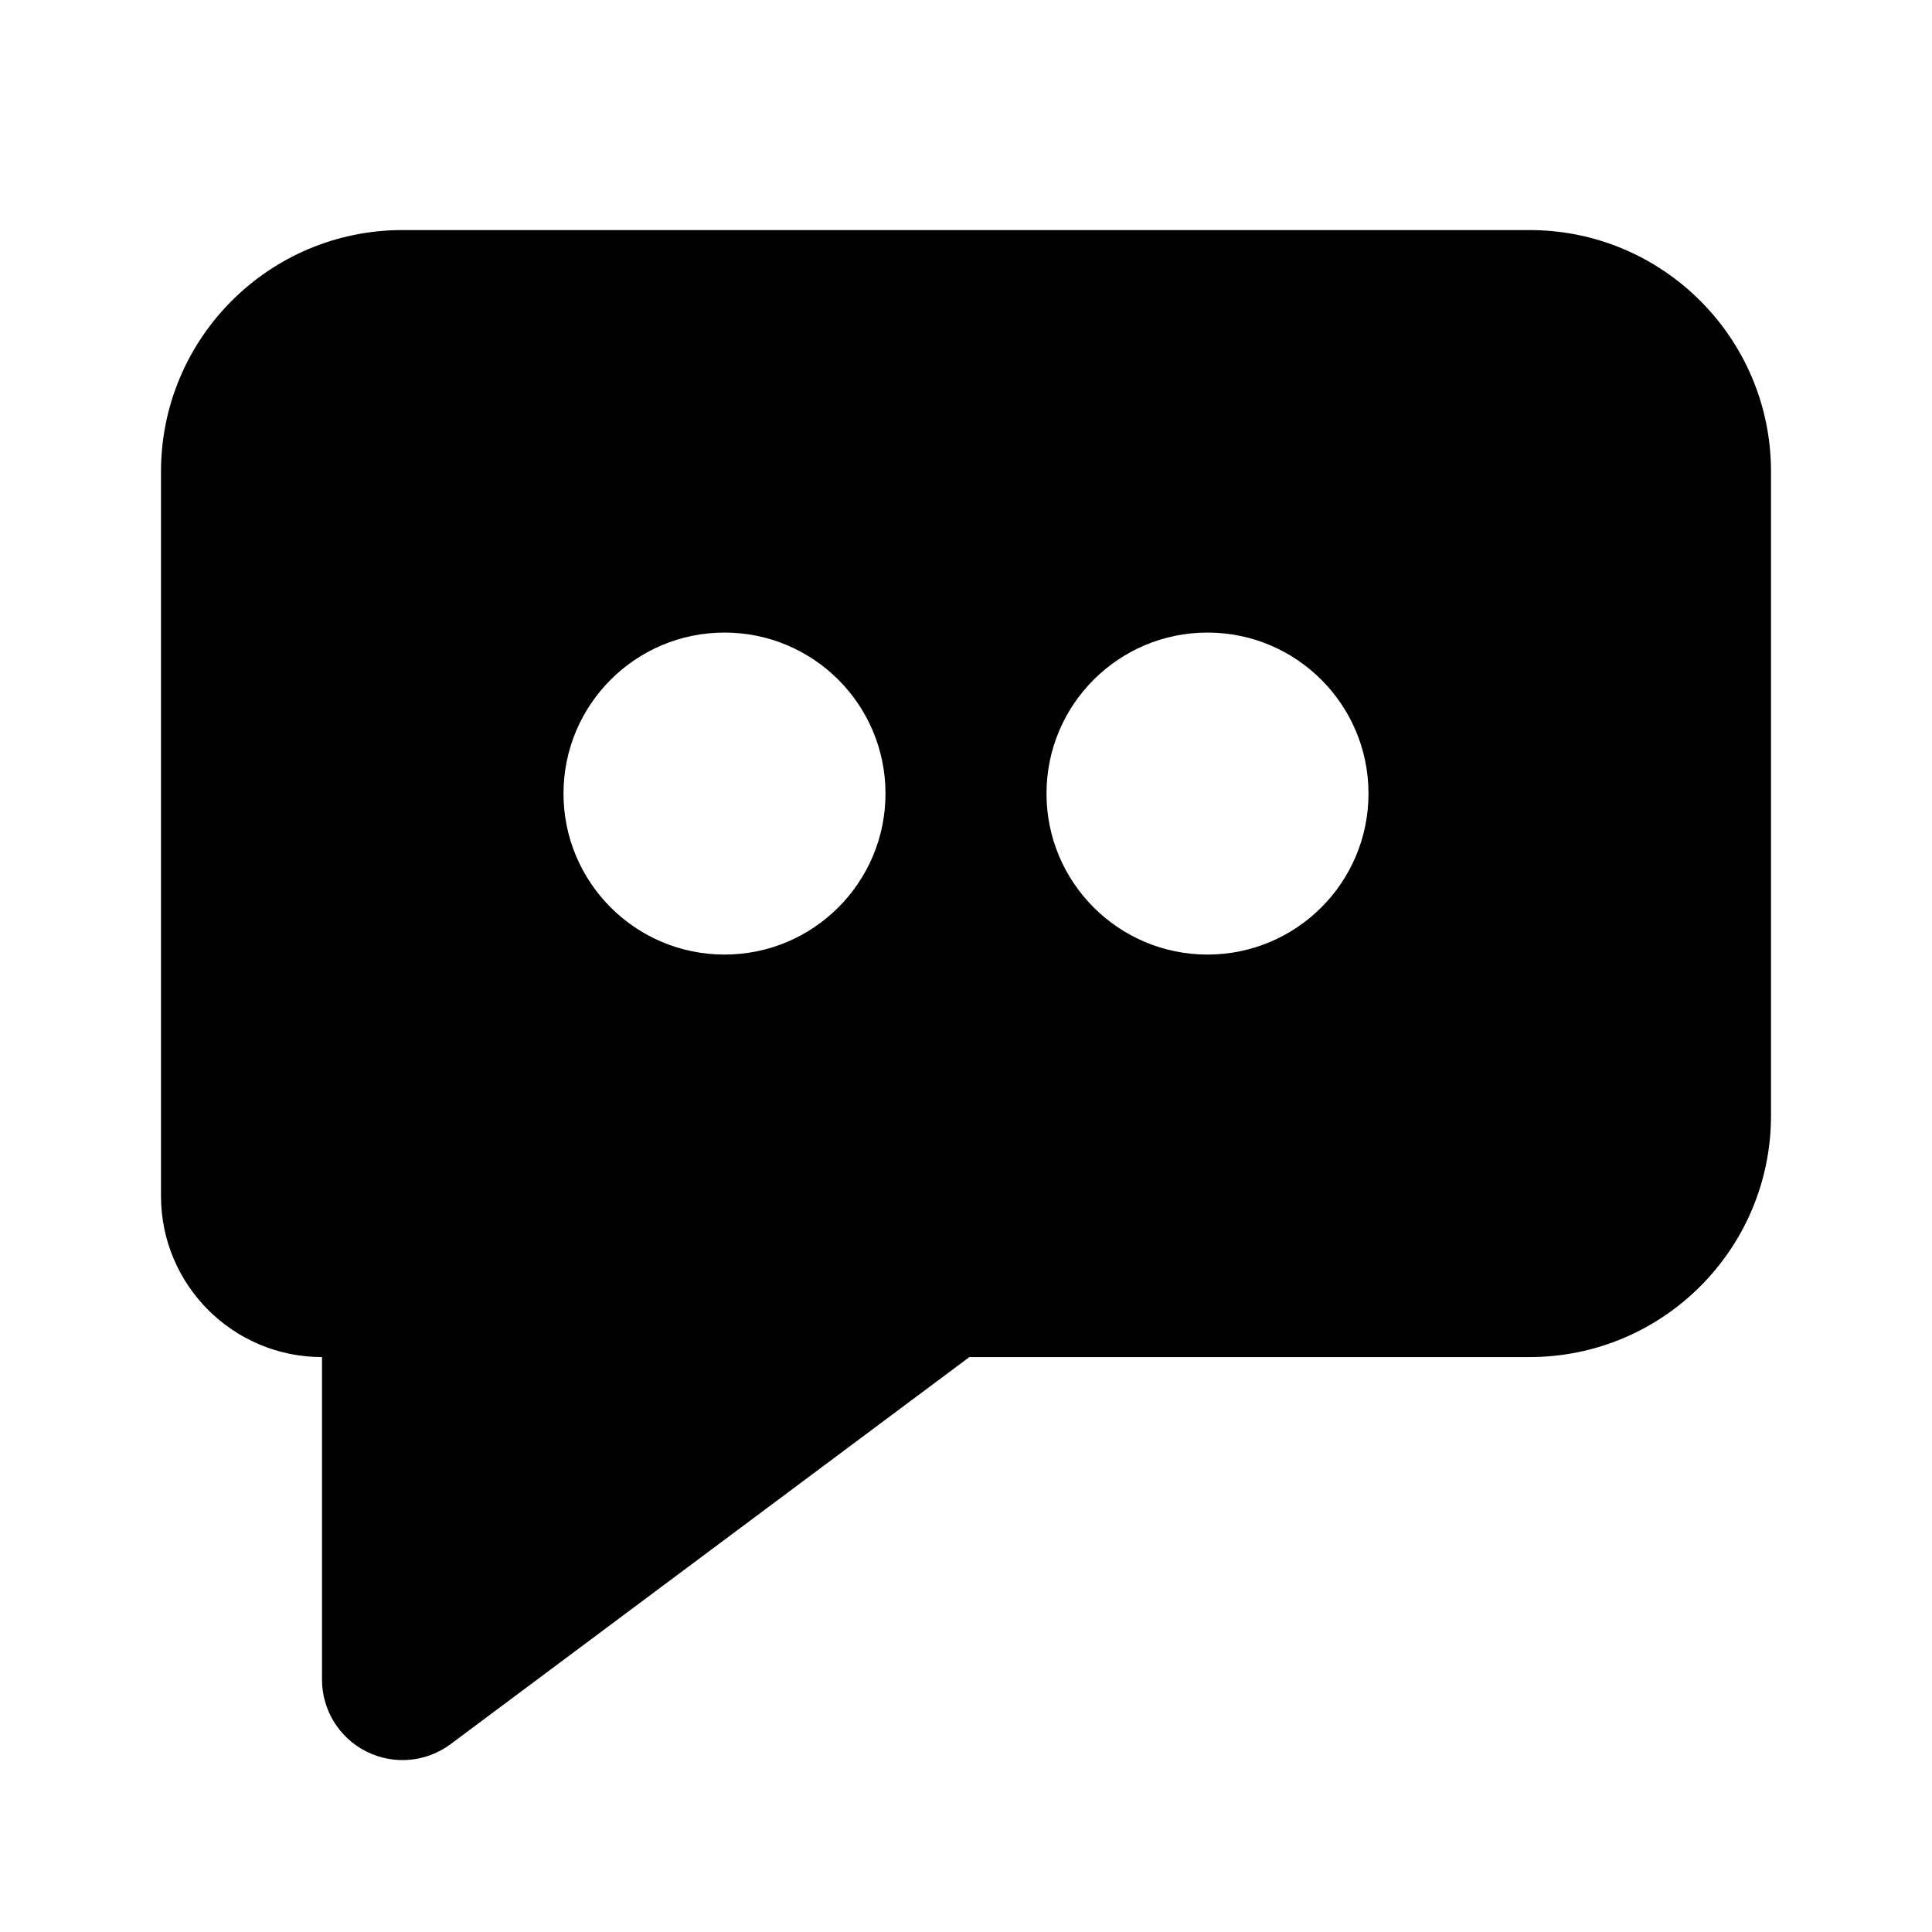
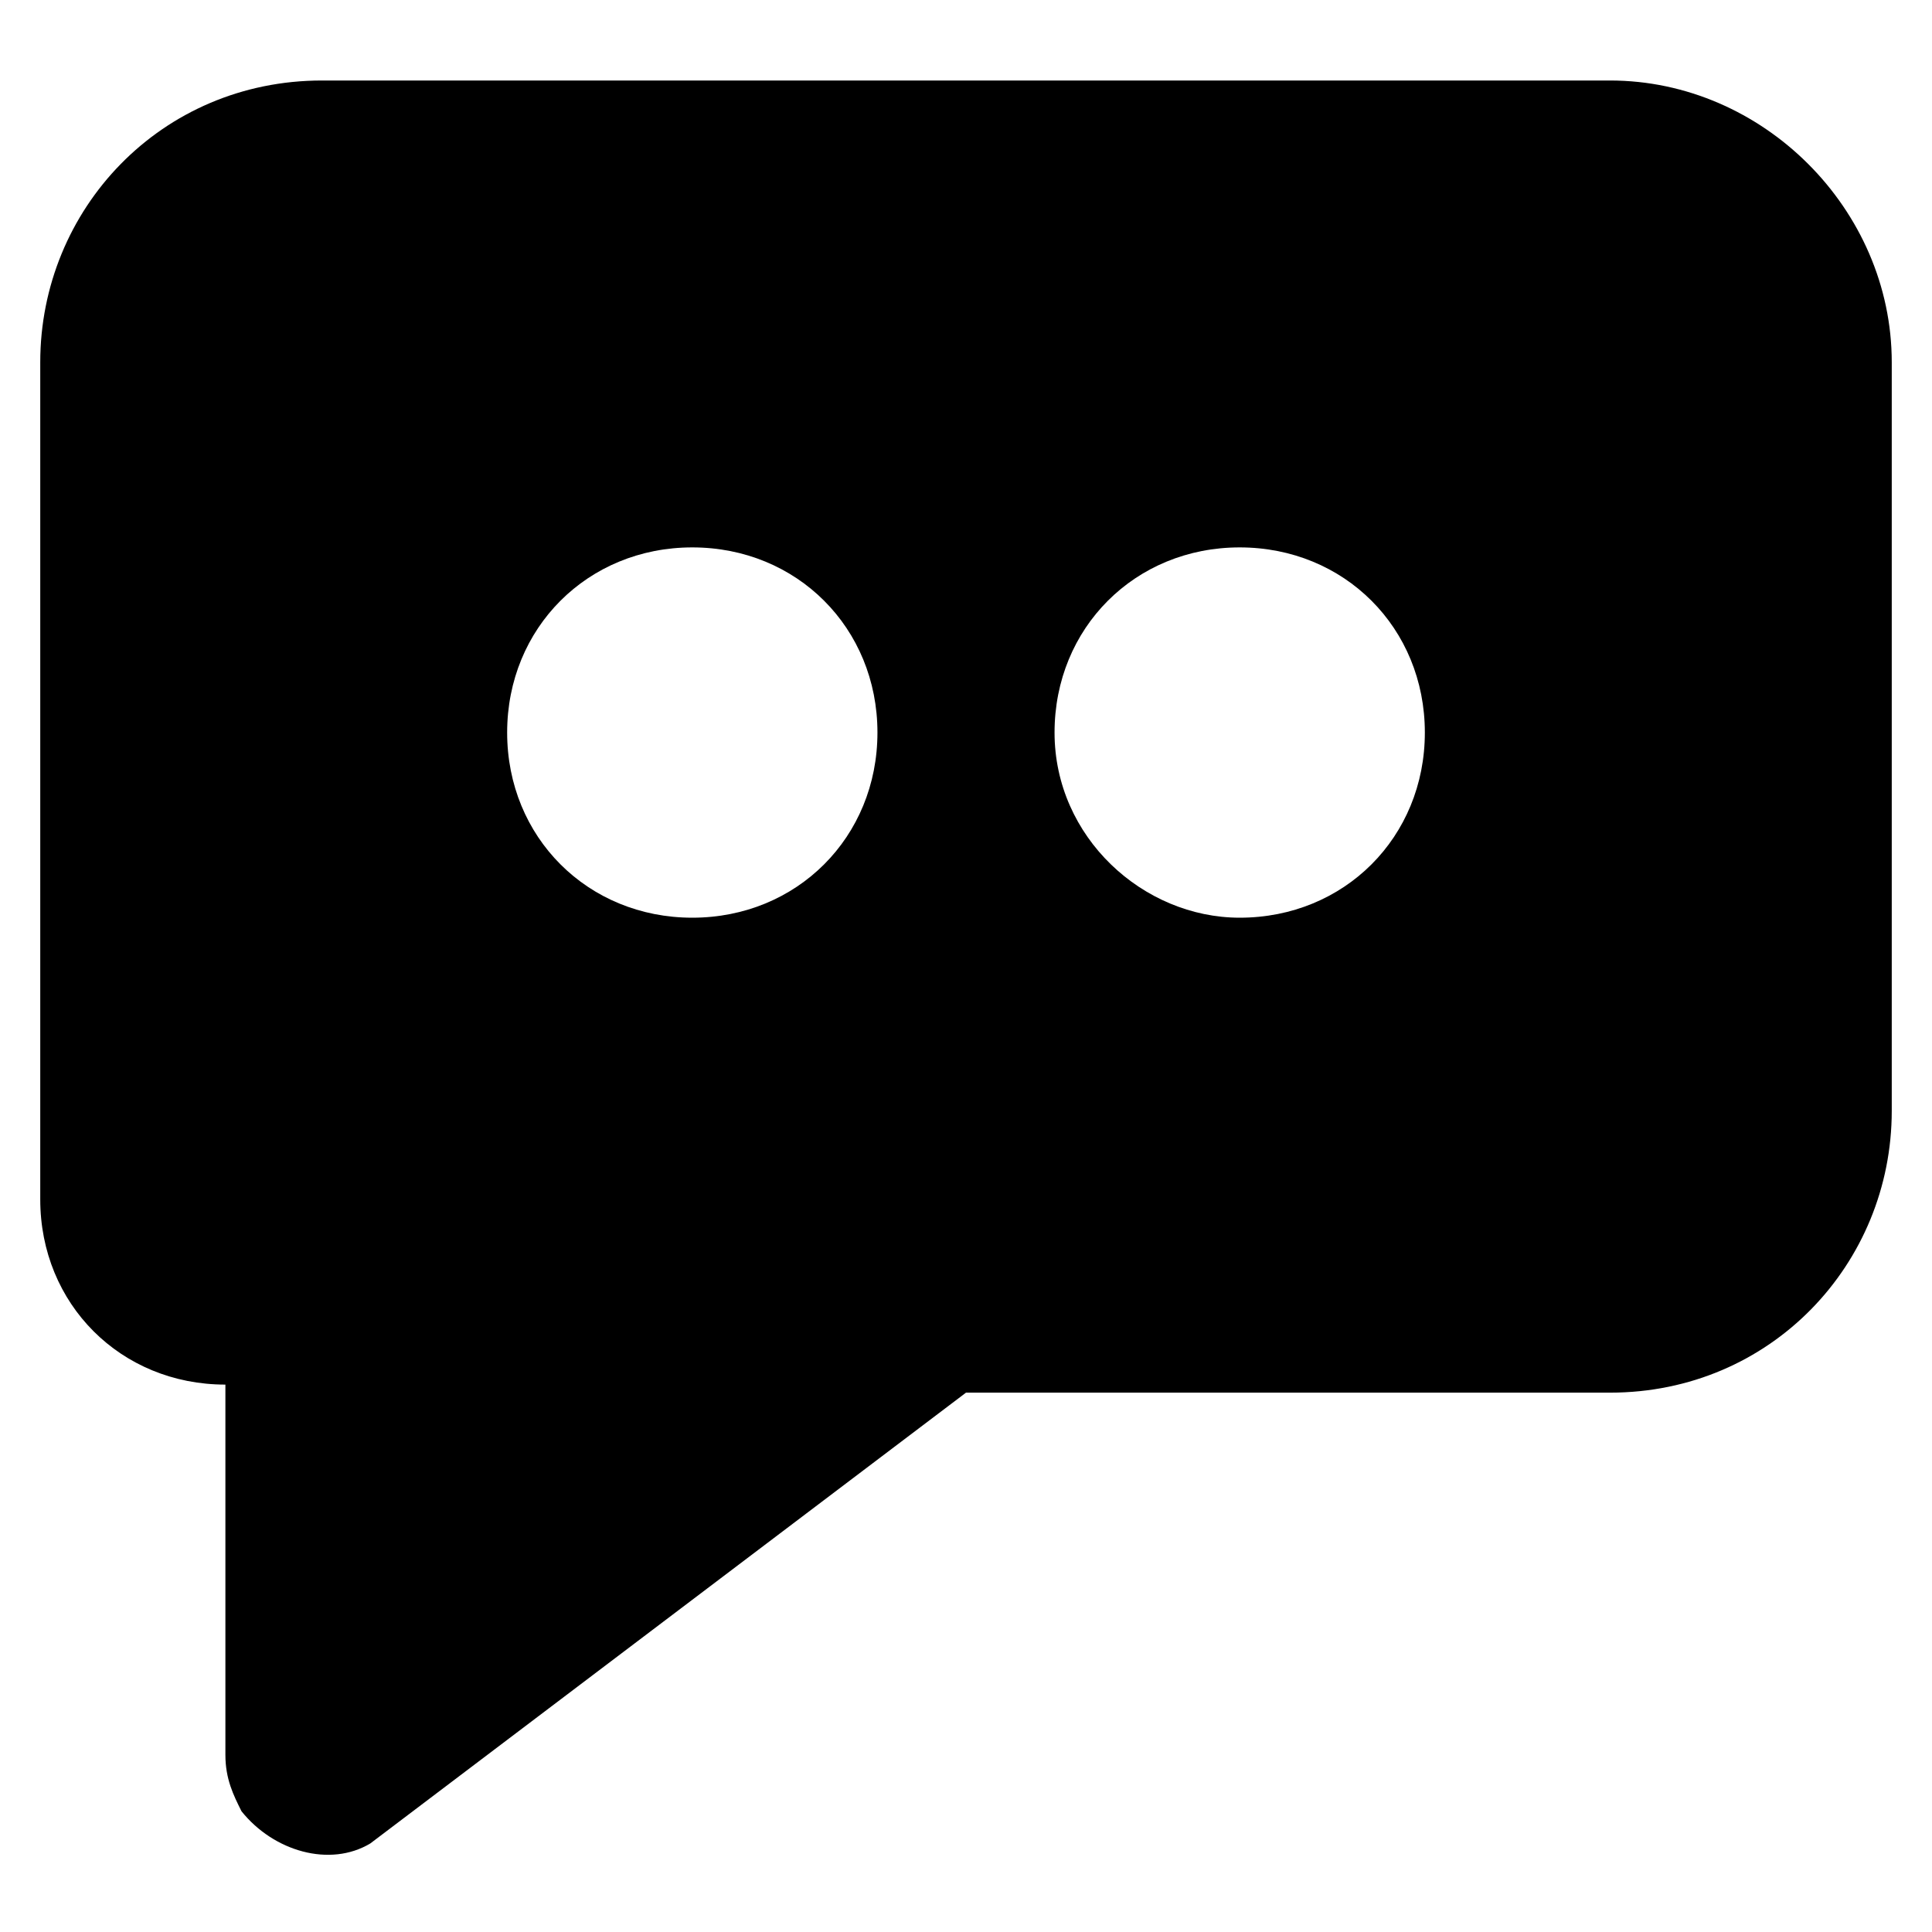
- <svg id="twrp-com-ji-t-f" viewBox="-2 -2 24 24">
-   <path d="M3 .858h14a3 3 0 0 1 3 3v8a3 3 0 0 1-3 3h-6.958l-6.444 4.808A1 1 0 0 1 2 18.864v-4.006a2 2 0 0 1-2-2v-9a3 3 0 0 1 3-3zm10 9a2 2 0 1 0 0-4 2 2 0 0 0 0 4zm-6 0a2 2 0 1 0 0-4 2 2 0 0 0 0 4z" />
+ <svg id="twrp-com-ji-t-f" viewBox="0 0 24 24">
+   <path d="M4,1H20c1.9,0,3.5,1.6,3.5,3.5l0,0v9.3c0,1.9-1.5,3.5-3.5,3.5h-8l-7.4,5.6C4.1,23.2,3.4,23,3,22.5c-0.1-0.2-0.2-0.4-0.2-0.7v-4.6c-1.3,0-2.3-1-2.3-2.3V4.5C0.5,2.6,2,1,4,1z M15.4,11.4c1.3,0,2.3-1,2.3-2.3s-1-2.3-2.3-2.3s-2.3,1-2.3,2.3S14.2,11.4,15.4,11.4z M8.6,11.4c1.3,0,2.3-1,2.3-2.3s-1-2.3-2.3-2.3s-2.3,1-2.3,2.3S7.3,11.4,8.6,11.4z" />
</svg>
